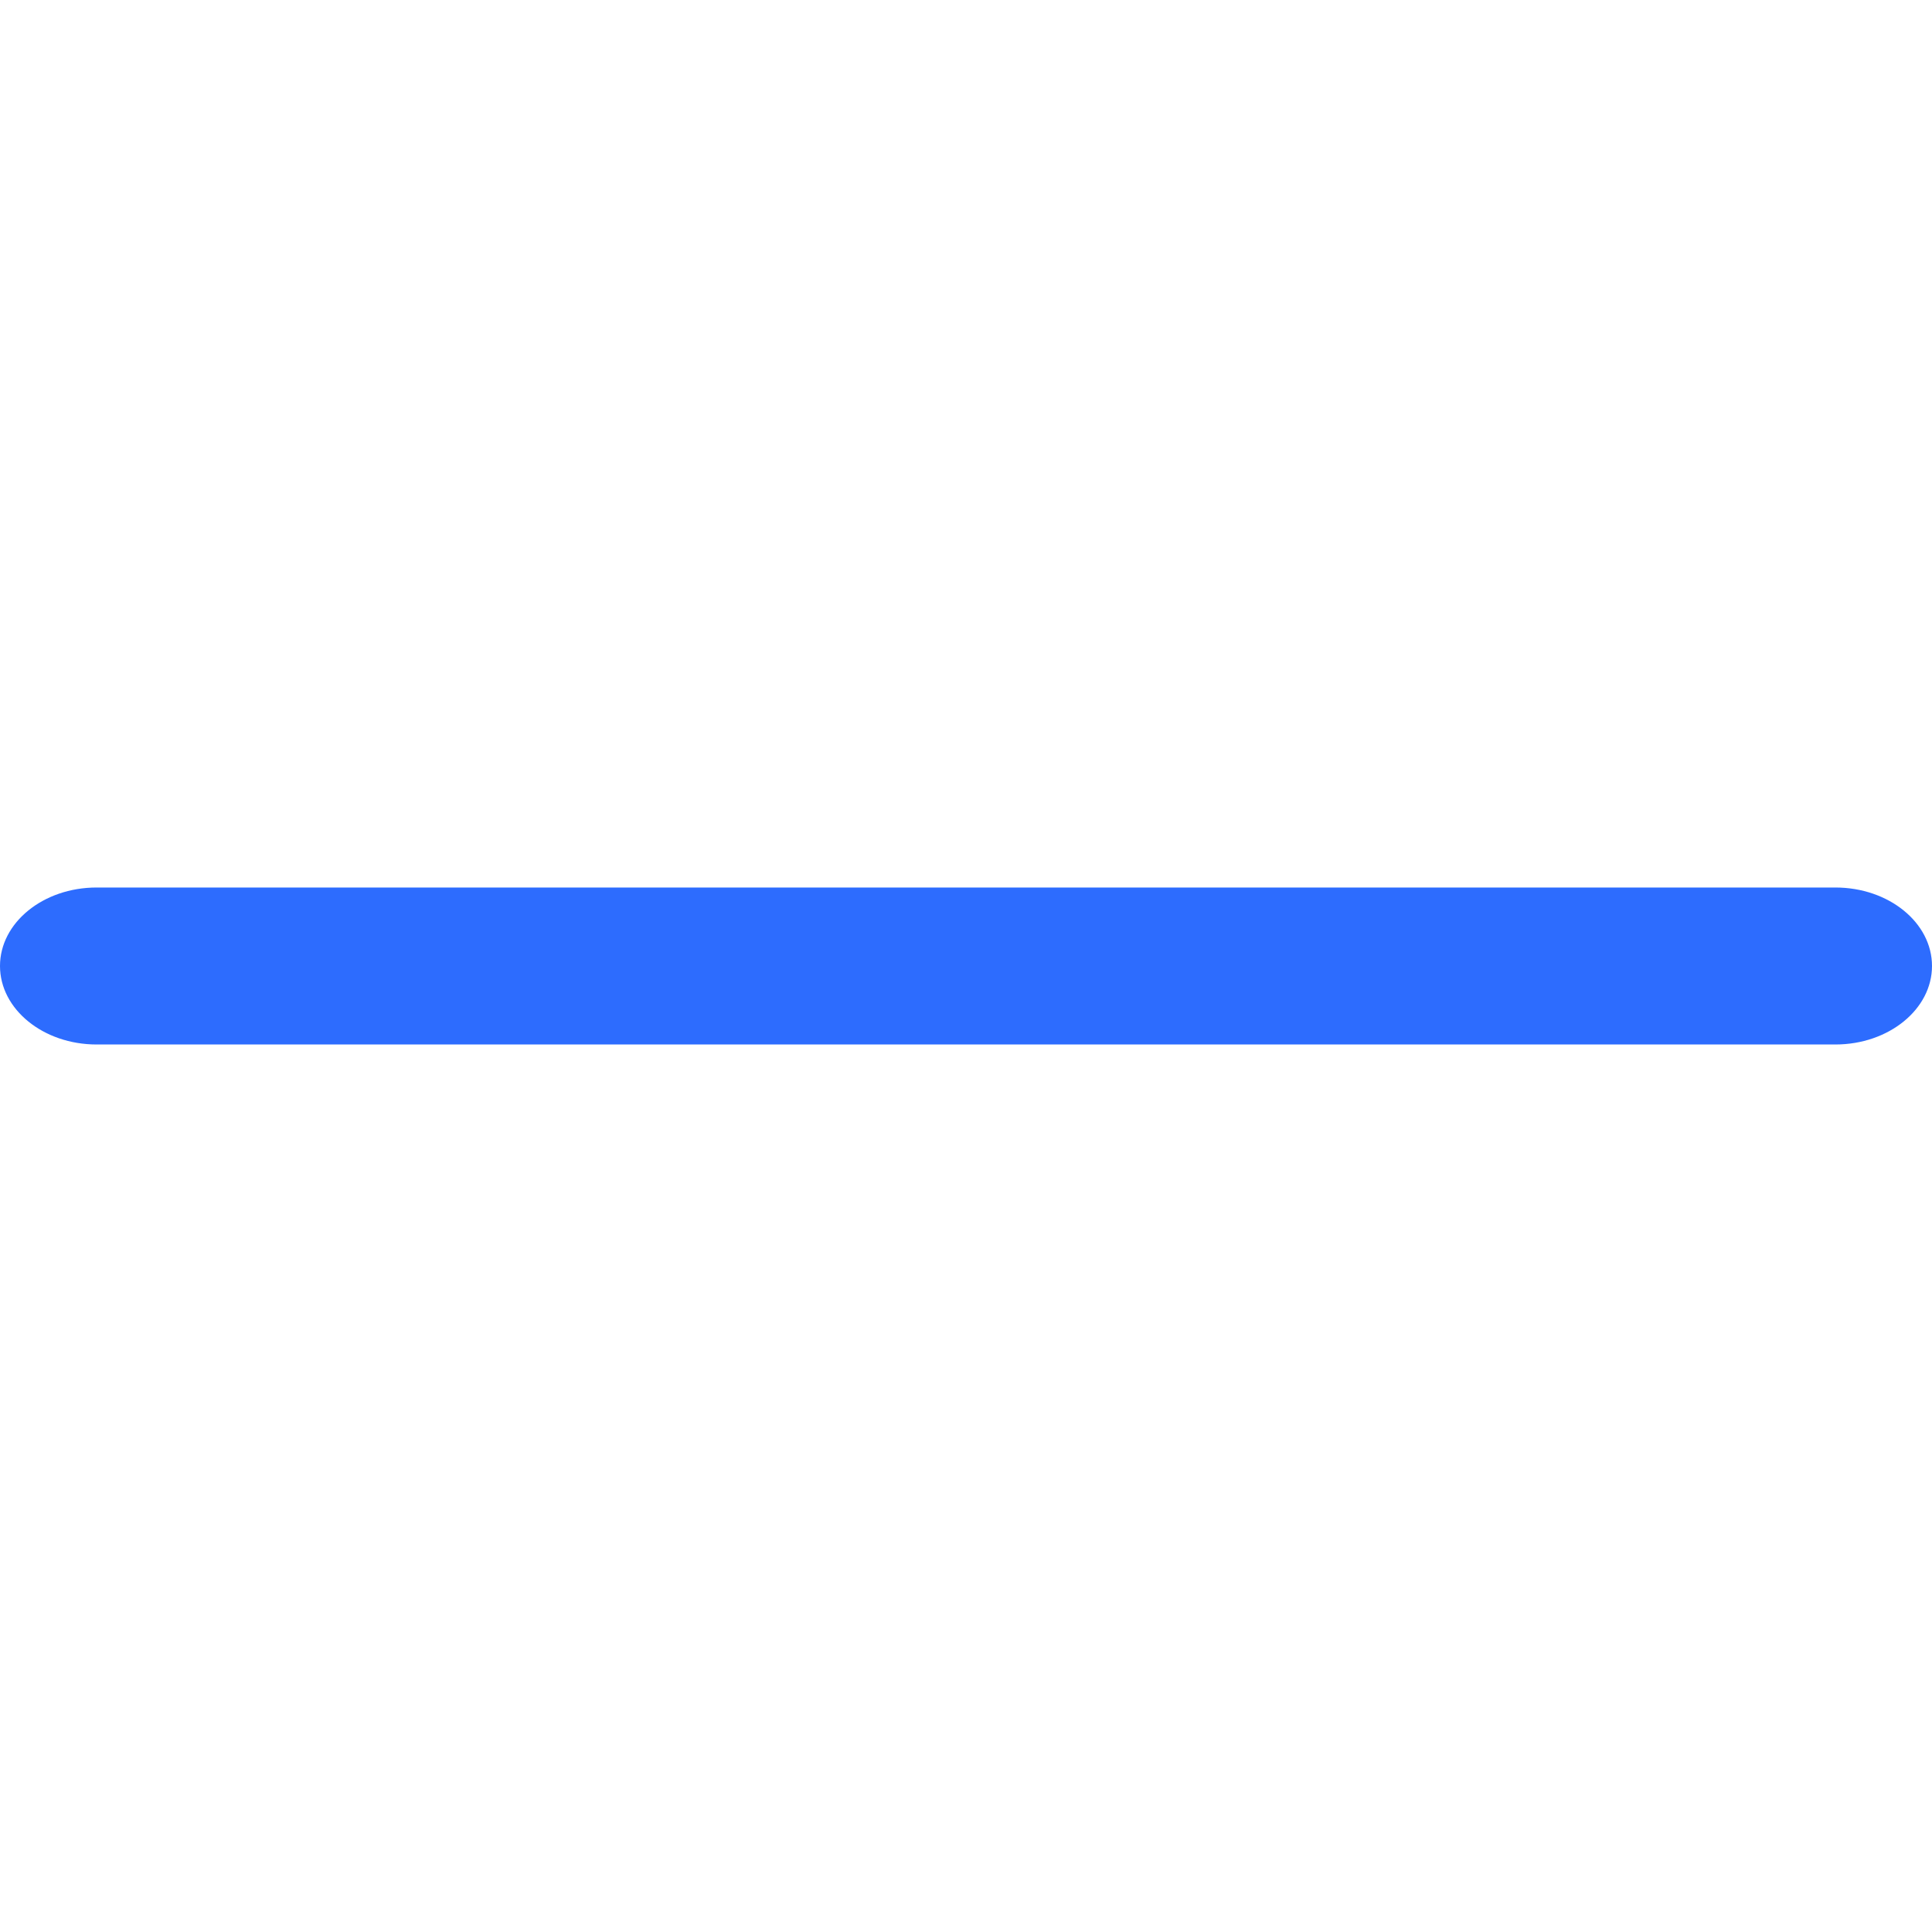
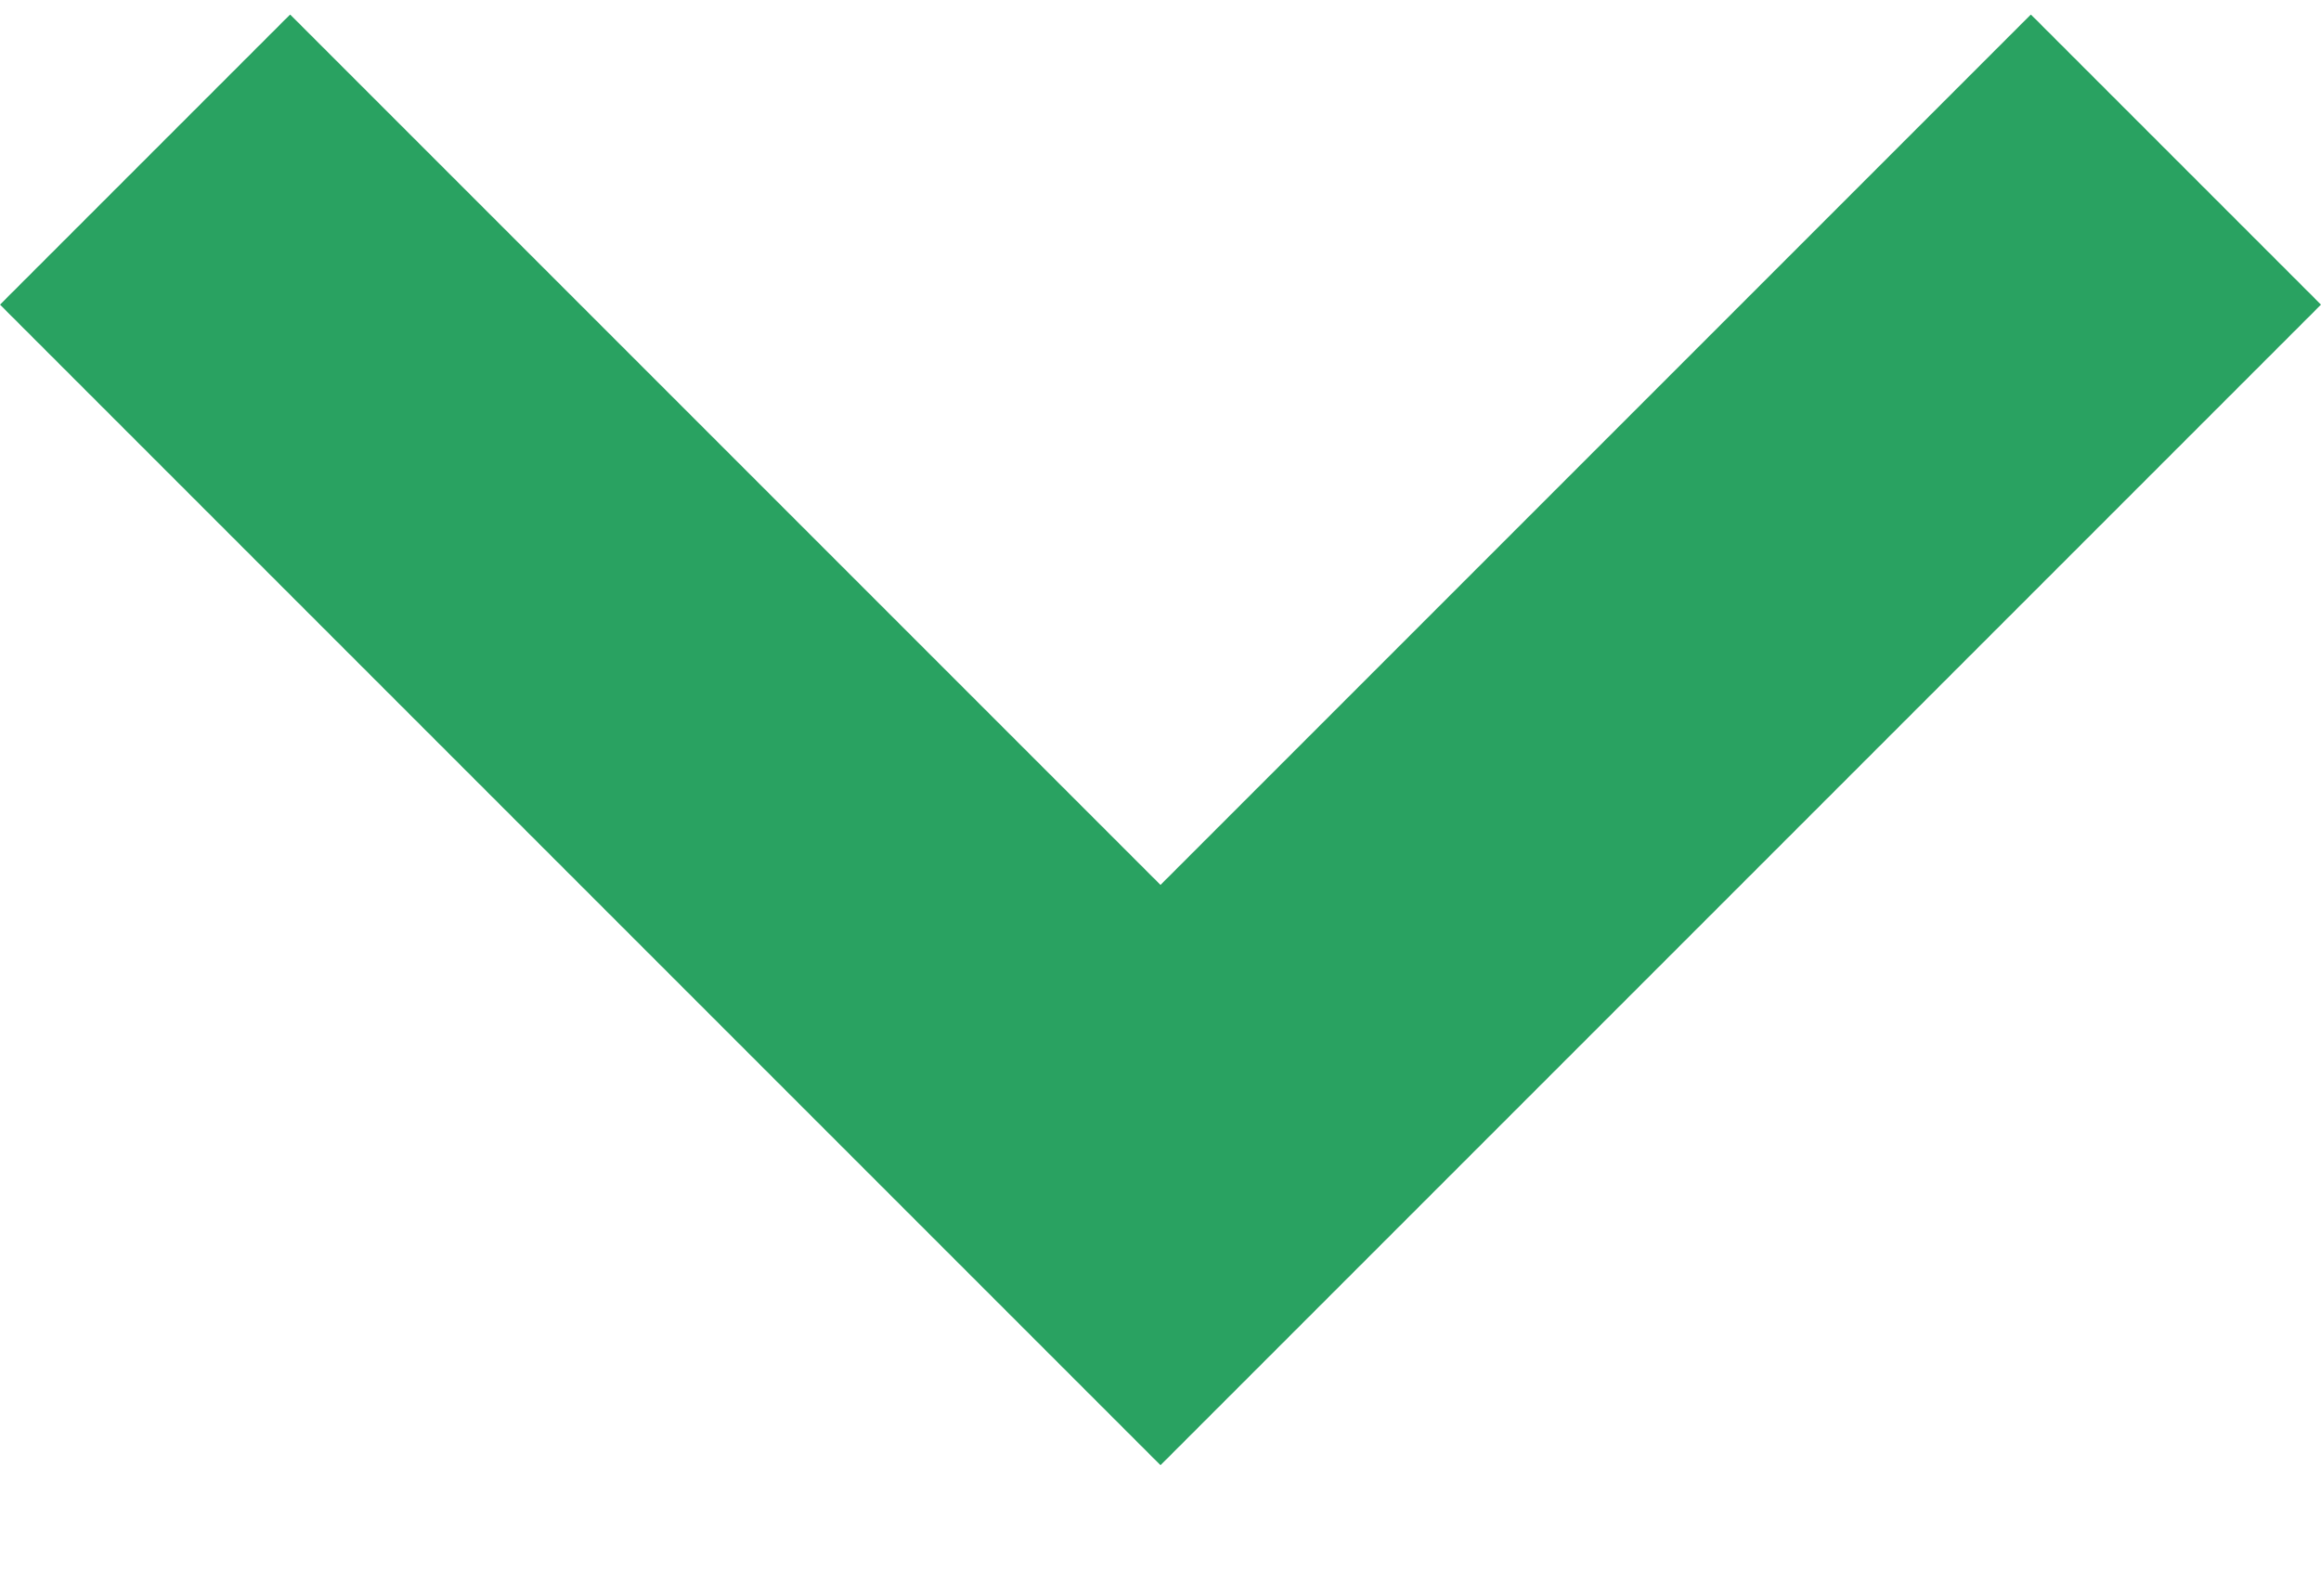
- <svg xmlns="http://www.w3.org/2000/svg" width="16" height="16" viewBox="0 0 16 16" fill="none">
-   <path d="M15.2 8.65H0.8C0.358 8.65 0 8.358 0 8C0 7.641 0.358 7.35 0.8 7.35H15.2C15.642 7.35 16 7.641 16 8C16 8.358 15.642 8.65 15.2 8.65Z" fill="#2D6CFE" />
+ <svg xmlns="http://www.w3.org/2000/svg" width="16" height="11" viewBox="0 0 16 11" fill="none">
+   <path fill-rule="evenodd" clip-rule="evenodd" d="M2 0.1L8 6.1L14 0.1L16 2.1L8 10.1L0 2.1L2 0.1Z" fill="#29A261" />
</svg>
